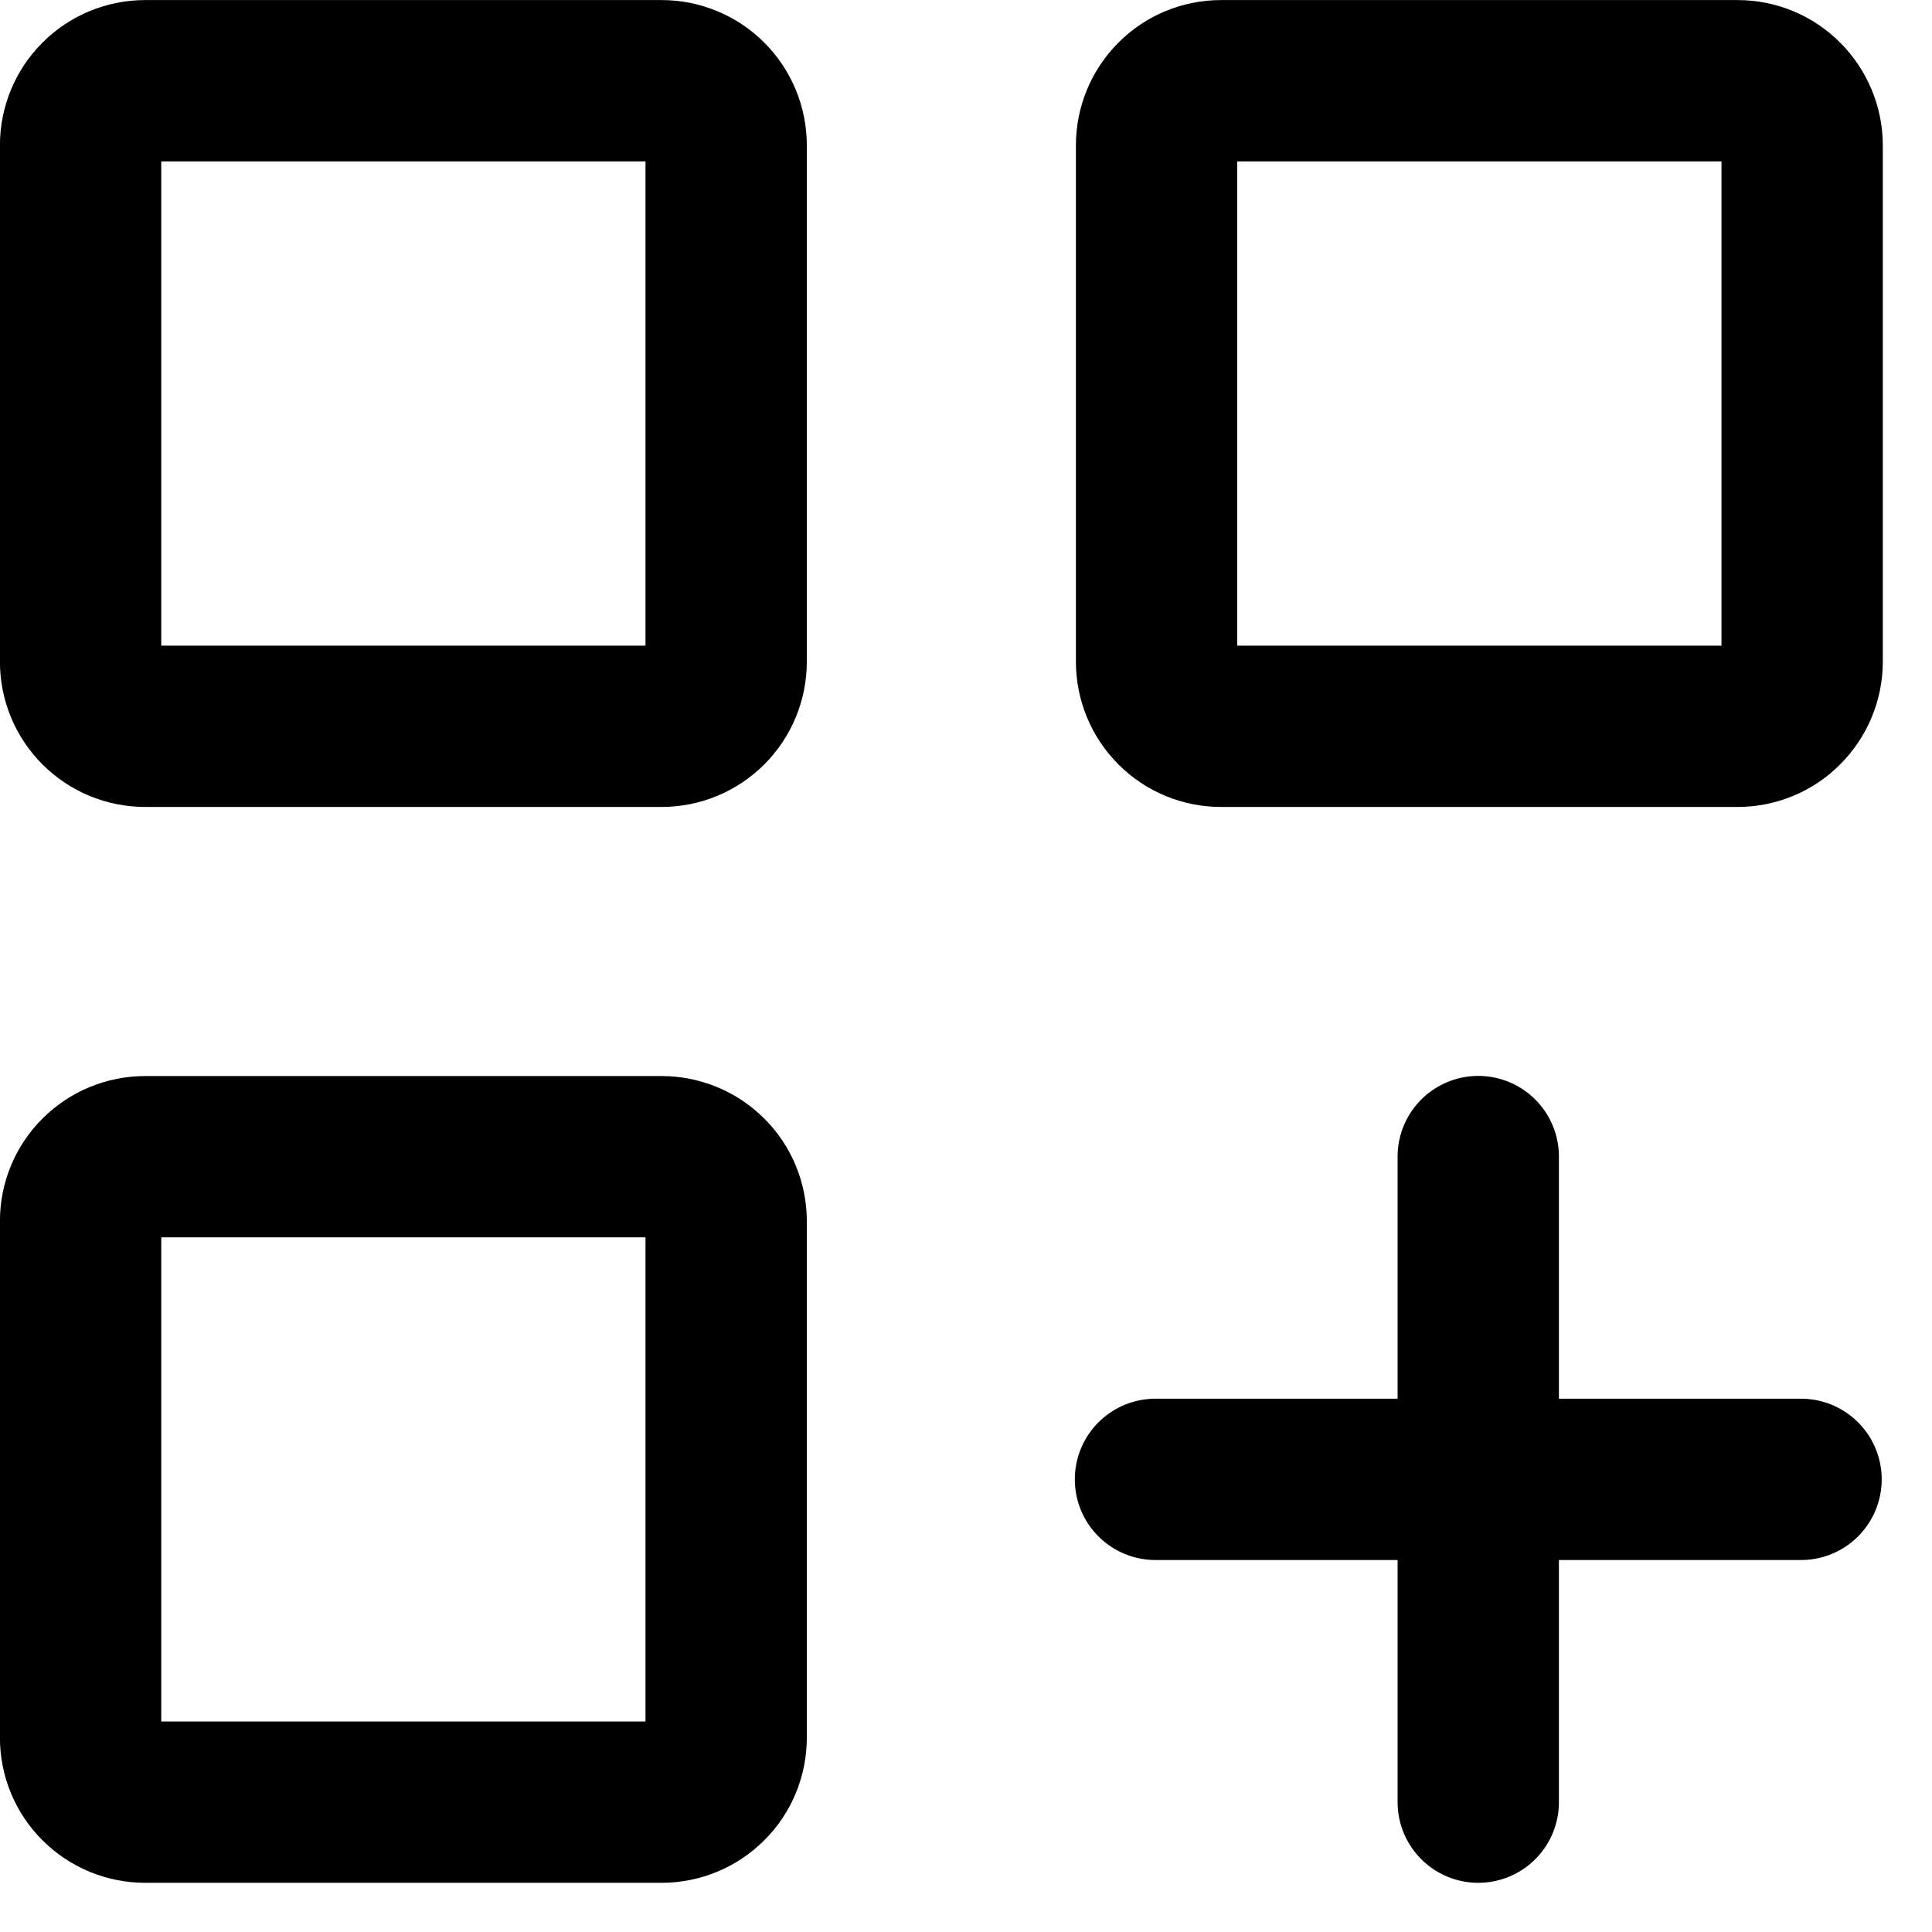
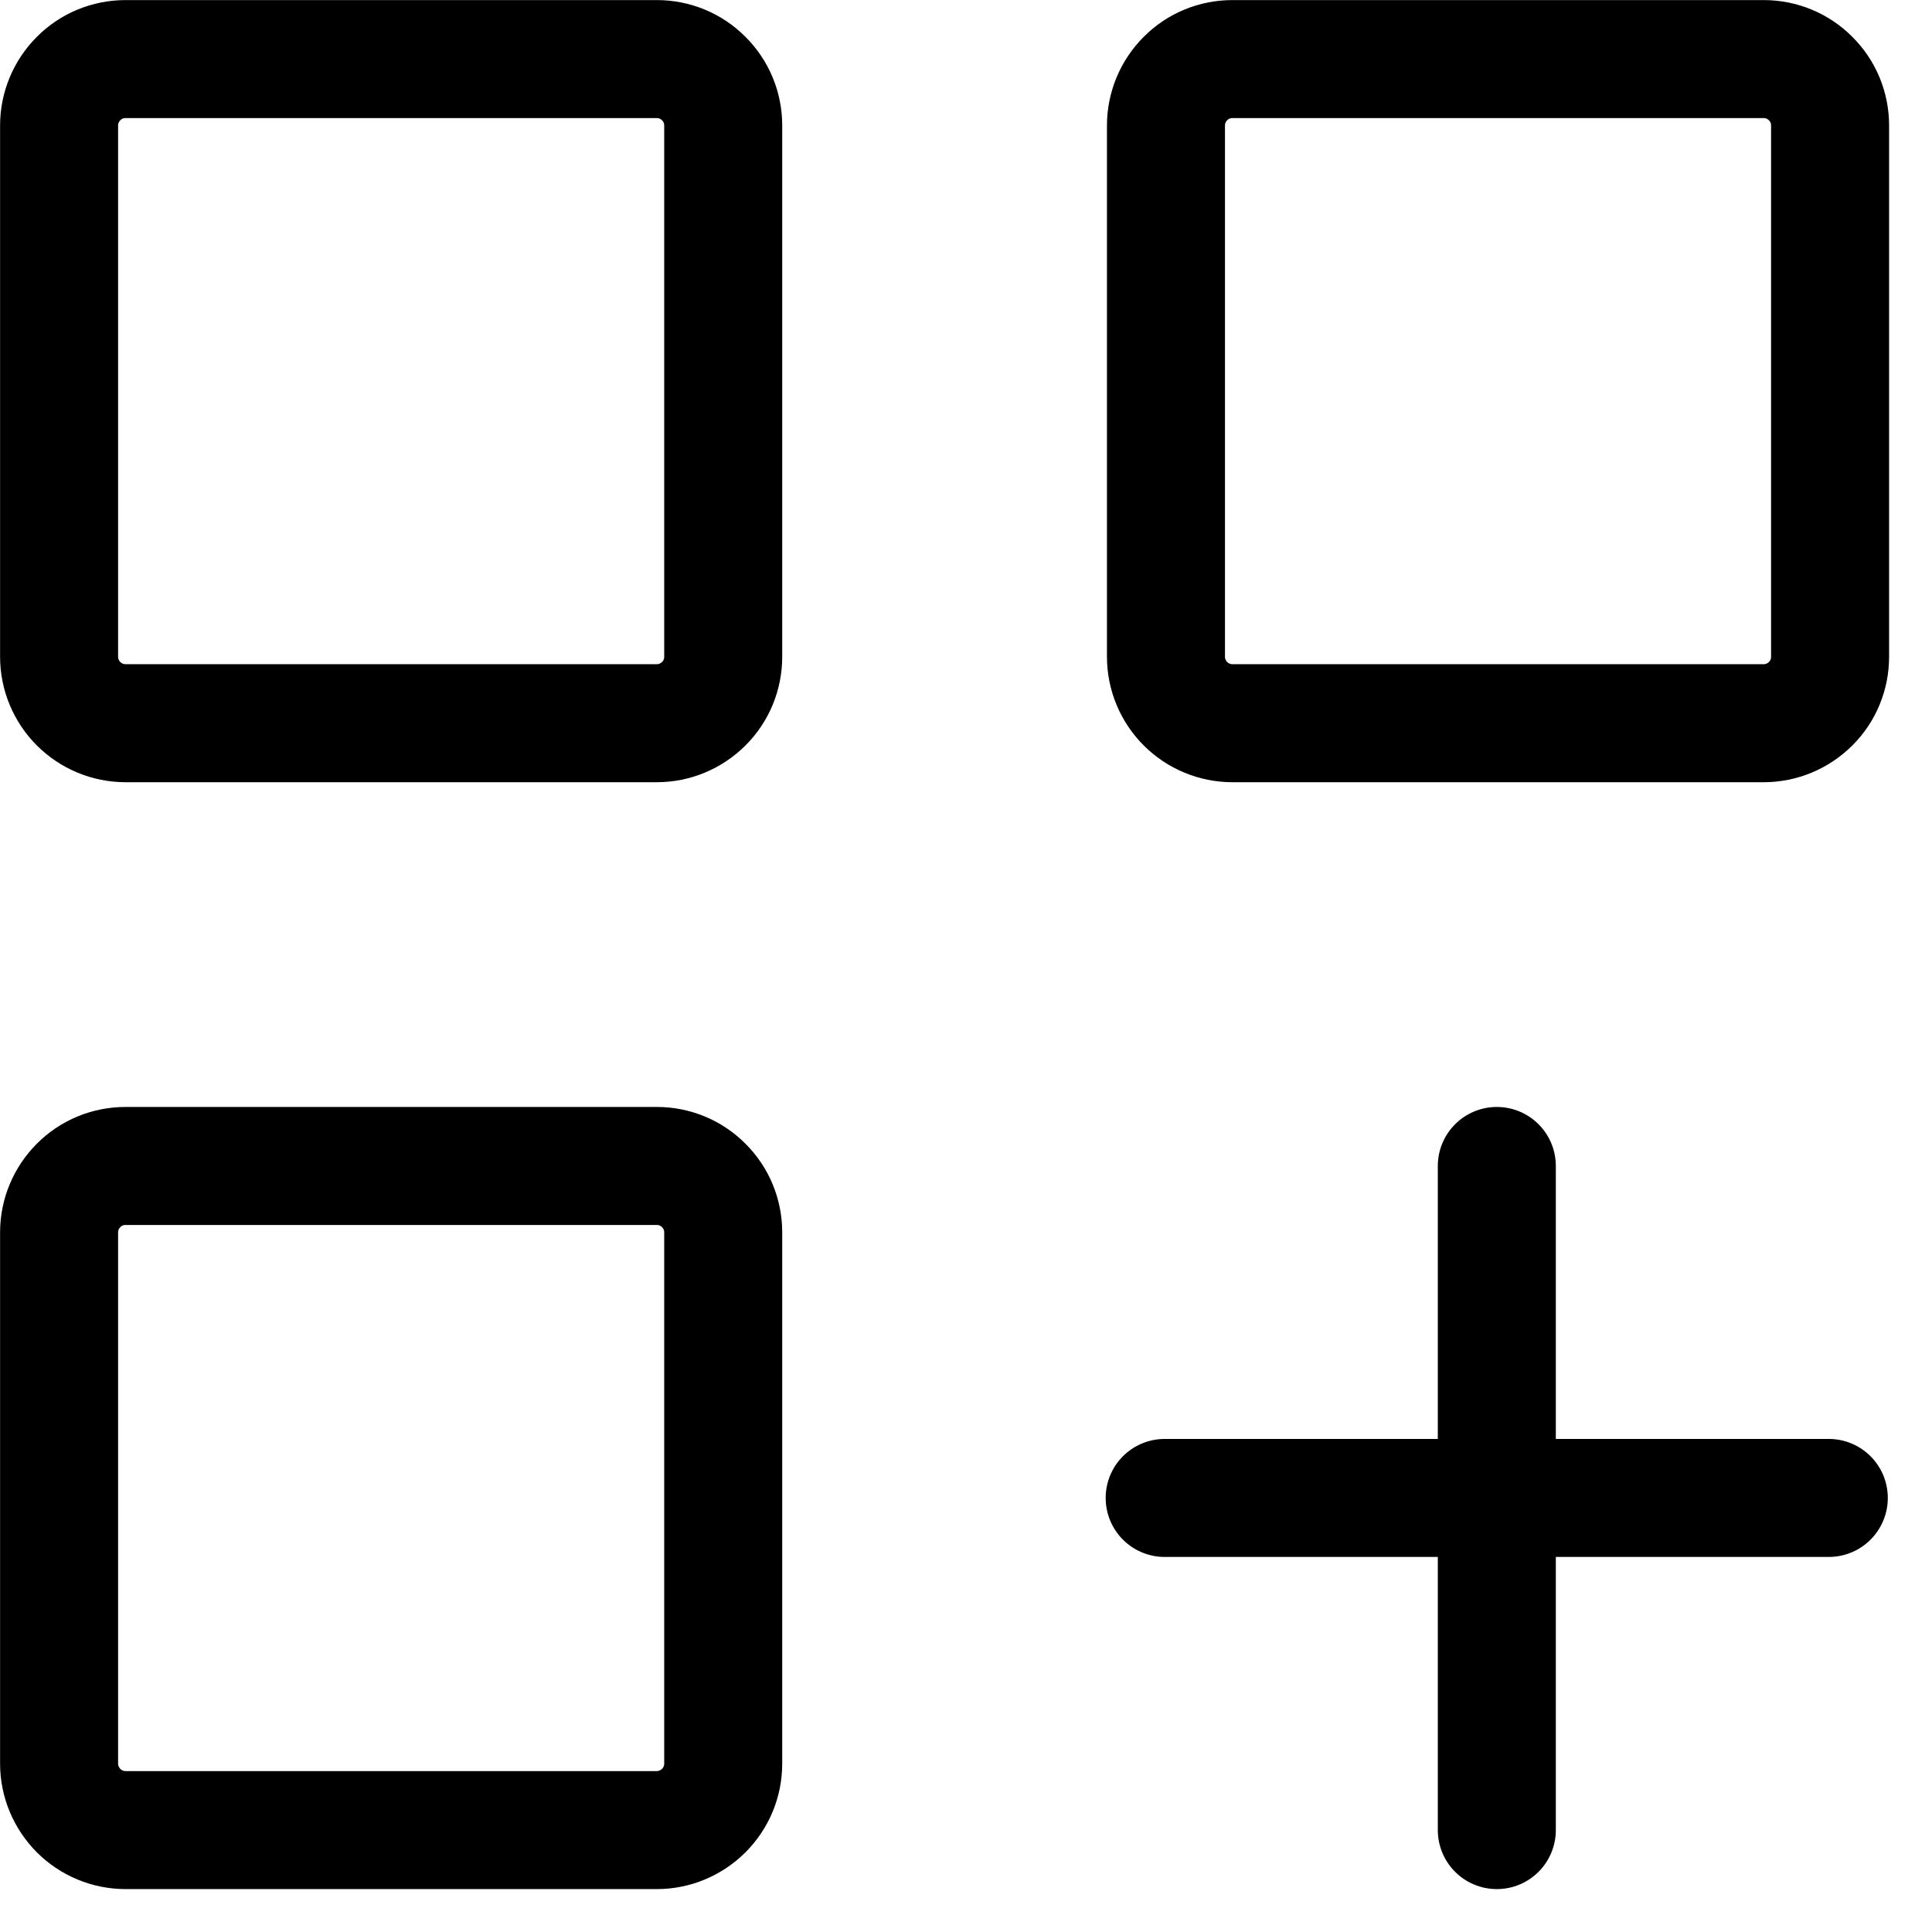
- <svg xmlns="http://www.w3.org/2000/svg" width="14" height="14" viewBox="0 0 14 14" fill="none">
-   <path d="M8.373 10.72H10.712M10.712 10.72H13.051M10.712 10.72V8.381M10.712 10.72V13.059" stroke="currentColor" stroke-width="1.169" stroke-linecap="round" stroke-linejoin="round" />
-   <path d="M0.584 4.795V1.053C0.584 0.929 0.633 0.81 0.721 0.722C0.809 0.634 0.928 0.585 1.052 0.585H4.794C4.918 0.585 5.037 0.634 5.125 0.722C5.213 0.81 5.262 0.929 5.262 1.053V4.795C5.262 4.919 5.213 5.038 5.125 5.126C5.037 5.214 4.918 5.263 4.794 5.263H1.052C0.928 5.263 0.809 5.214 0.721 5.126C0.633 5.038 0.584 4.919 0.584 4.795ZM0.584 12.592V8.849C0.584 8.725 0.633 8.606 0.721 8.519C0.809 8.431 0.928 8.382 1.052 8.382H4.794C4.918 8.382 5.037 8.431 5.125 8.519C5.213 8.606 5.262 8.725 5.262 8.849V12.592C5.262 12.716 5.213 12.835 5.125 12.922C5.037 13.01 4.918 13.059 4.794 13.059H1.052C0.928 13.059 0.809 13.01 0.721 12.922C0.633 12.835 0.584 12.716 0.584 12.592ZM8.381 4.795V1.053C8.381 0.929 8.43 0.81 8.518 0.722C8.605 0.634 8.724 0.585 8.848 0.585H12.591C12.715 0.585 12.834 0.634 12.921 0.722C13.009 0.81 13.059 0.929 13.059 1.053V4.795C13.059 4.919 13.009 5.038 12.921 5.126C12.834 5.214 12.715 5.263 12.591 5.263H8.848C8.724 5.263 8.605 5.214 8.518 5.126C8.43 5.038 8.381 4.919 8.381 4.795Z" stroke="currentColor" stroke-width="1.169" />
+ <svg xmlns="http://www.w3.org/2000/svg" width="12" height="12" viewBox="0 0 12 12" fill="none">
+   <path d="M7.234 9.304H9.297M9.297 9.304H11.359M9.297 9.304V7.242M9.297 9.304V11.367" stroke="currentColor" stroke-width="0.733" stroke-linecap="round" stroke-linejoin="round" />
+   <path d="M0.367 4.079V0.779C0.367 0.67 0.411 0.565 0.488 0.488C0.565 0.41 0.67 0.367 0.78 0.367H4.08C4.189 0.367 4.294 0.41 4.371 0.488C4.449 0.565 4.492 0.67 4.492 0.779V4.079C4.492 4.189 4.449 4.294 4.371 4.371C4.294 4.448 4.189 4.492 4.08 4.492H0.78C0.67 4.492 0.565 4.448 0.488 4.371C0.411 4.294 0.367 4.189 0.367 4.079ZM0.367 10.954V7.654C0.367 7.545 0.411 7.44 0.488 7.363C0.565 7.285 0.67 7.242 0.78 7.242H4.08C4.189 7.242 4.294 7.285 4.371 7.363C4.449 7.44 4.492 7.545 4.492 7.654V10.954C4.492 11.064 4.449 11.168 4.371 11.246C4.294 11.323 4.189 11.367 4.08 11.367H0.78C0.67 11.367 0.565 11.323 0.488 11.246C0.411 11.168 0.367 11.064 0.367 10.954ZM7.242 4.079V0.779C7.242 0.67 7.286 0.565 7.363 0.488C7.44 0.41 7.545 0.367 7.655 0.367H10.955C11.064 0.367 11.169 0.41 11.246 0.488C11.324 0.565 11.367 0.67 11.367 0.779V4.079C11.367 4.189 11.324 4.294 11.246 4.371C11.169 4.448 11.064 4.492 10.955 4.492H7.655C7.545 4.492 7.44 4.448 7.363 4.371C7.286 4.294 7.242 4.189 7.242 4.079Z" stroke="currentColor" stroke-width="0.733" />
</svg>
